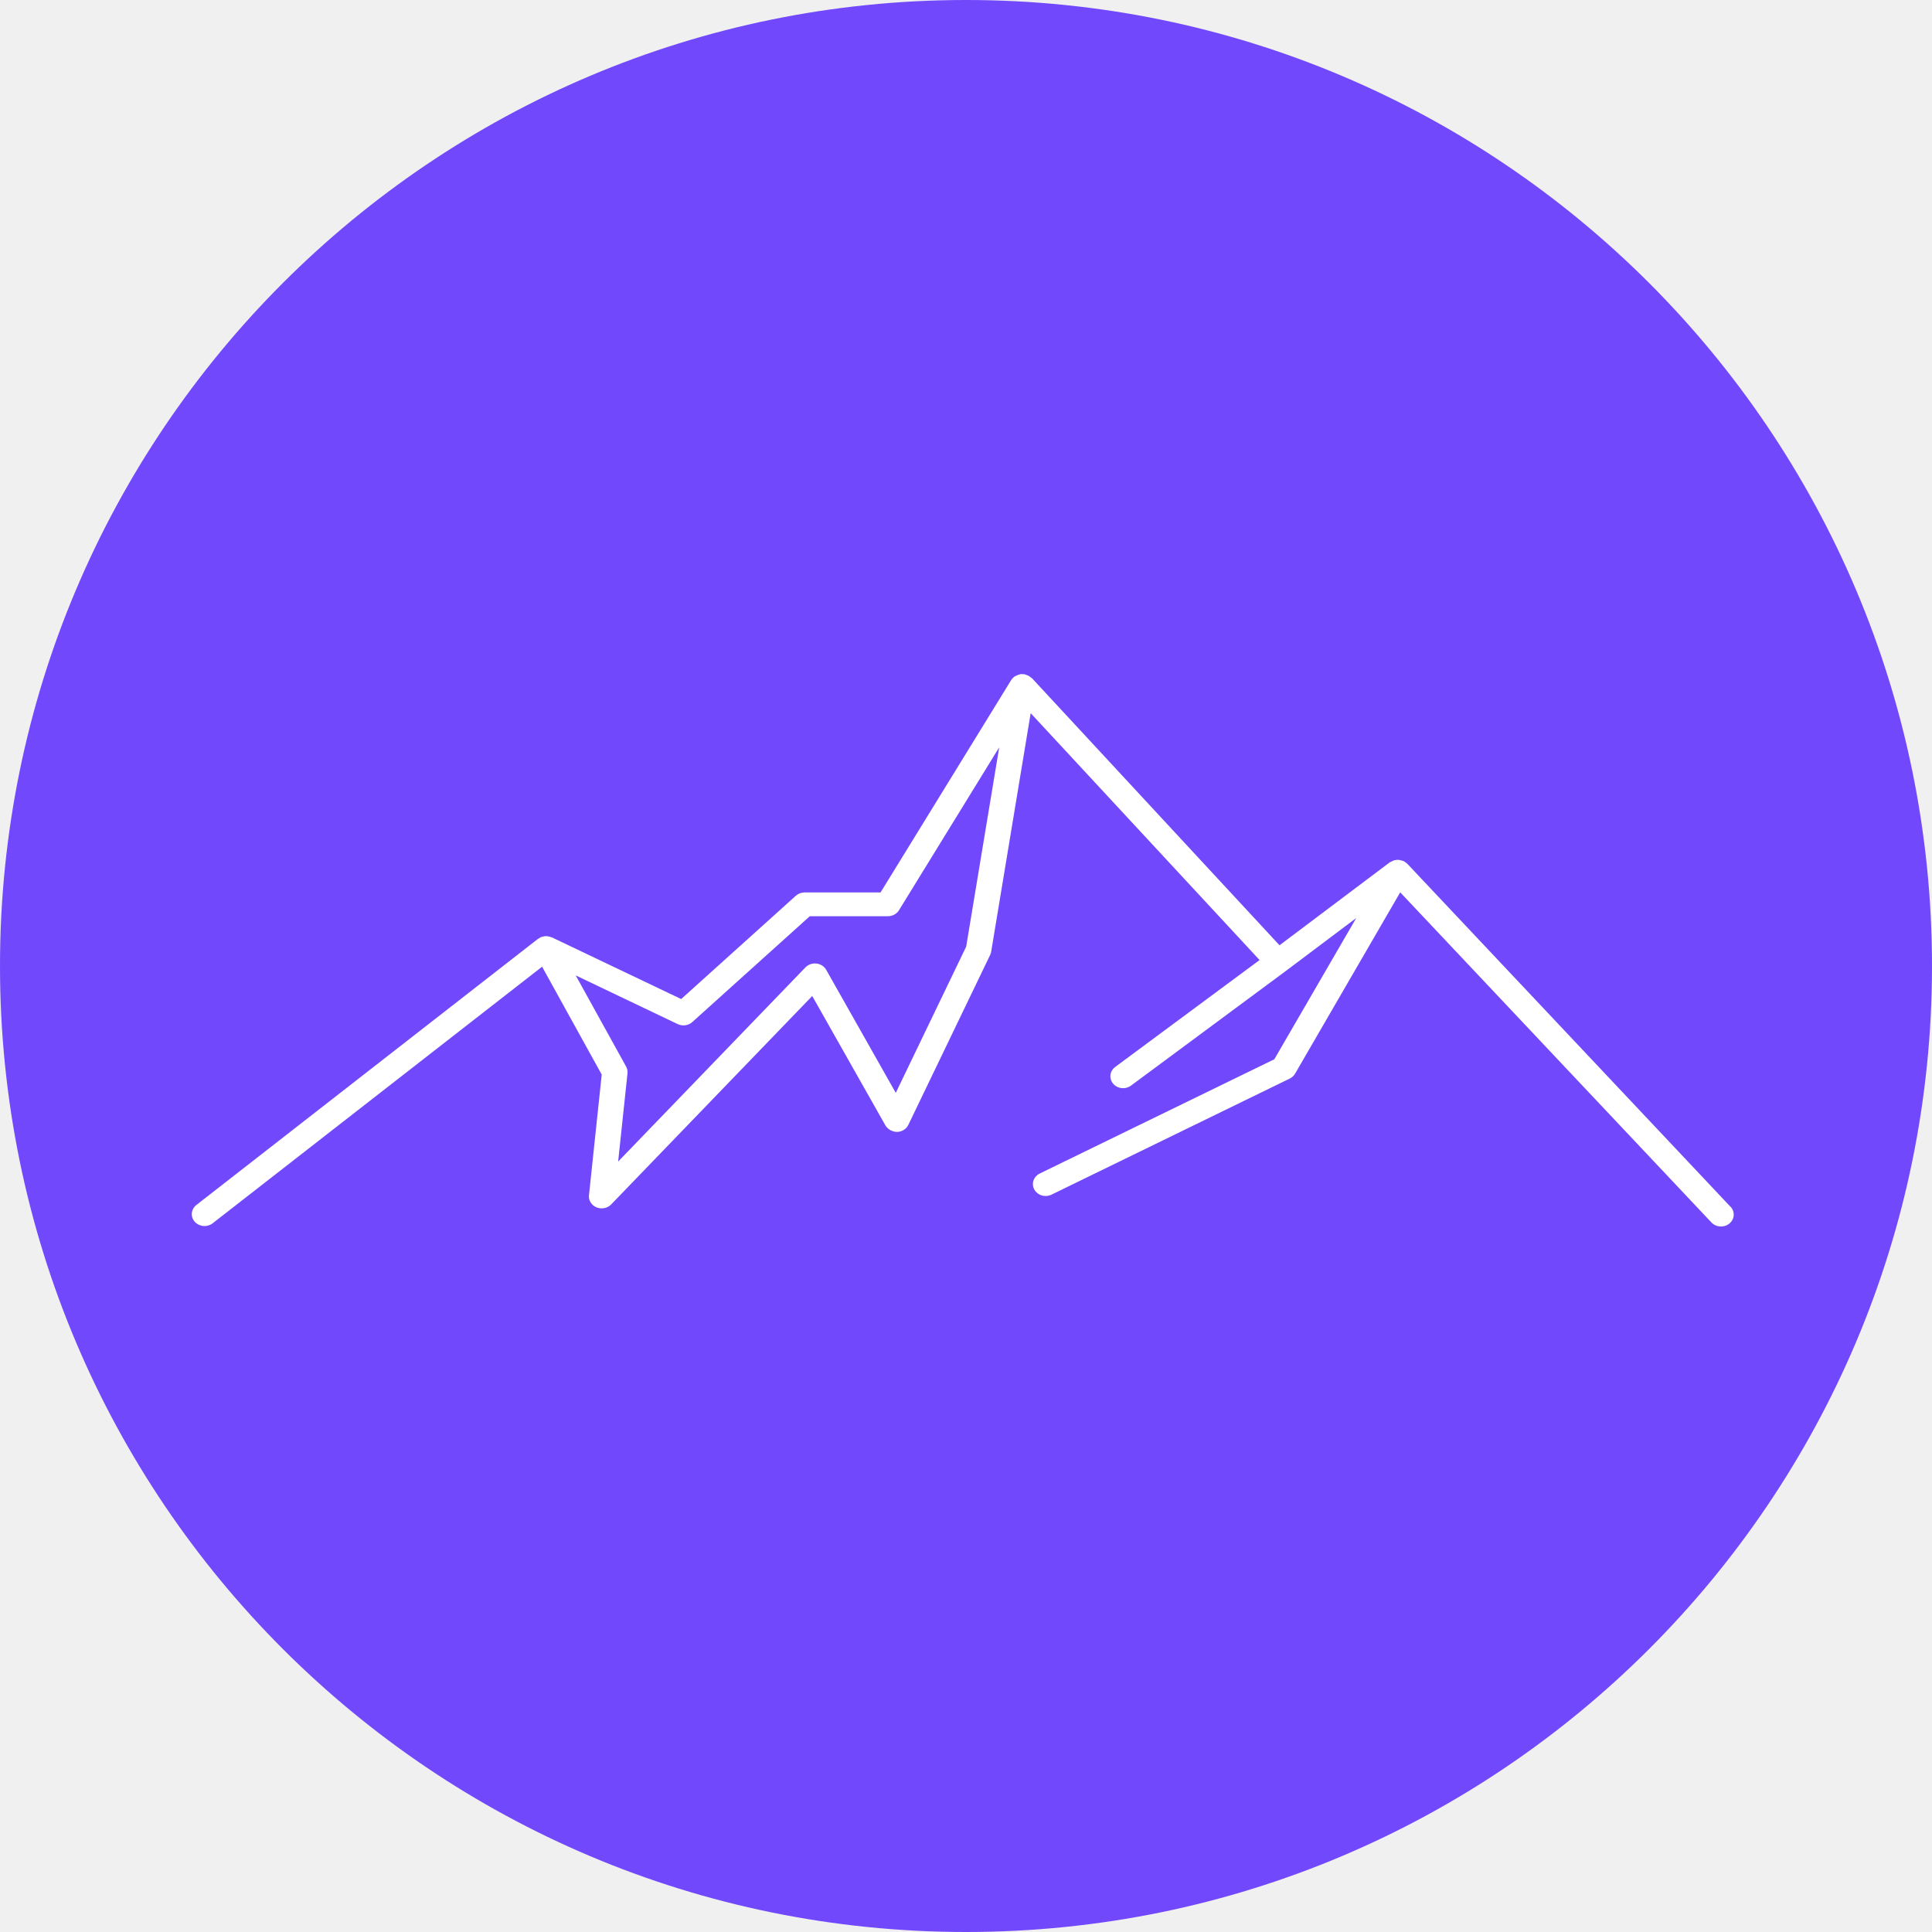
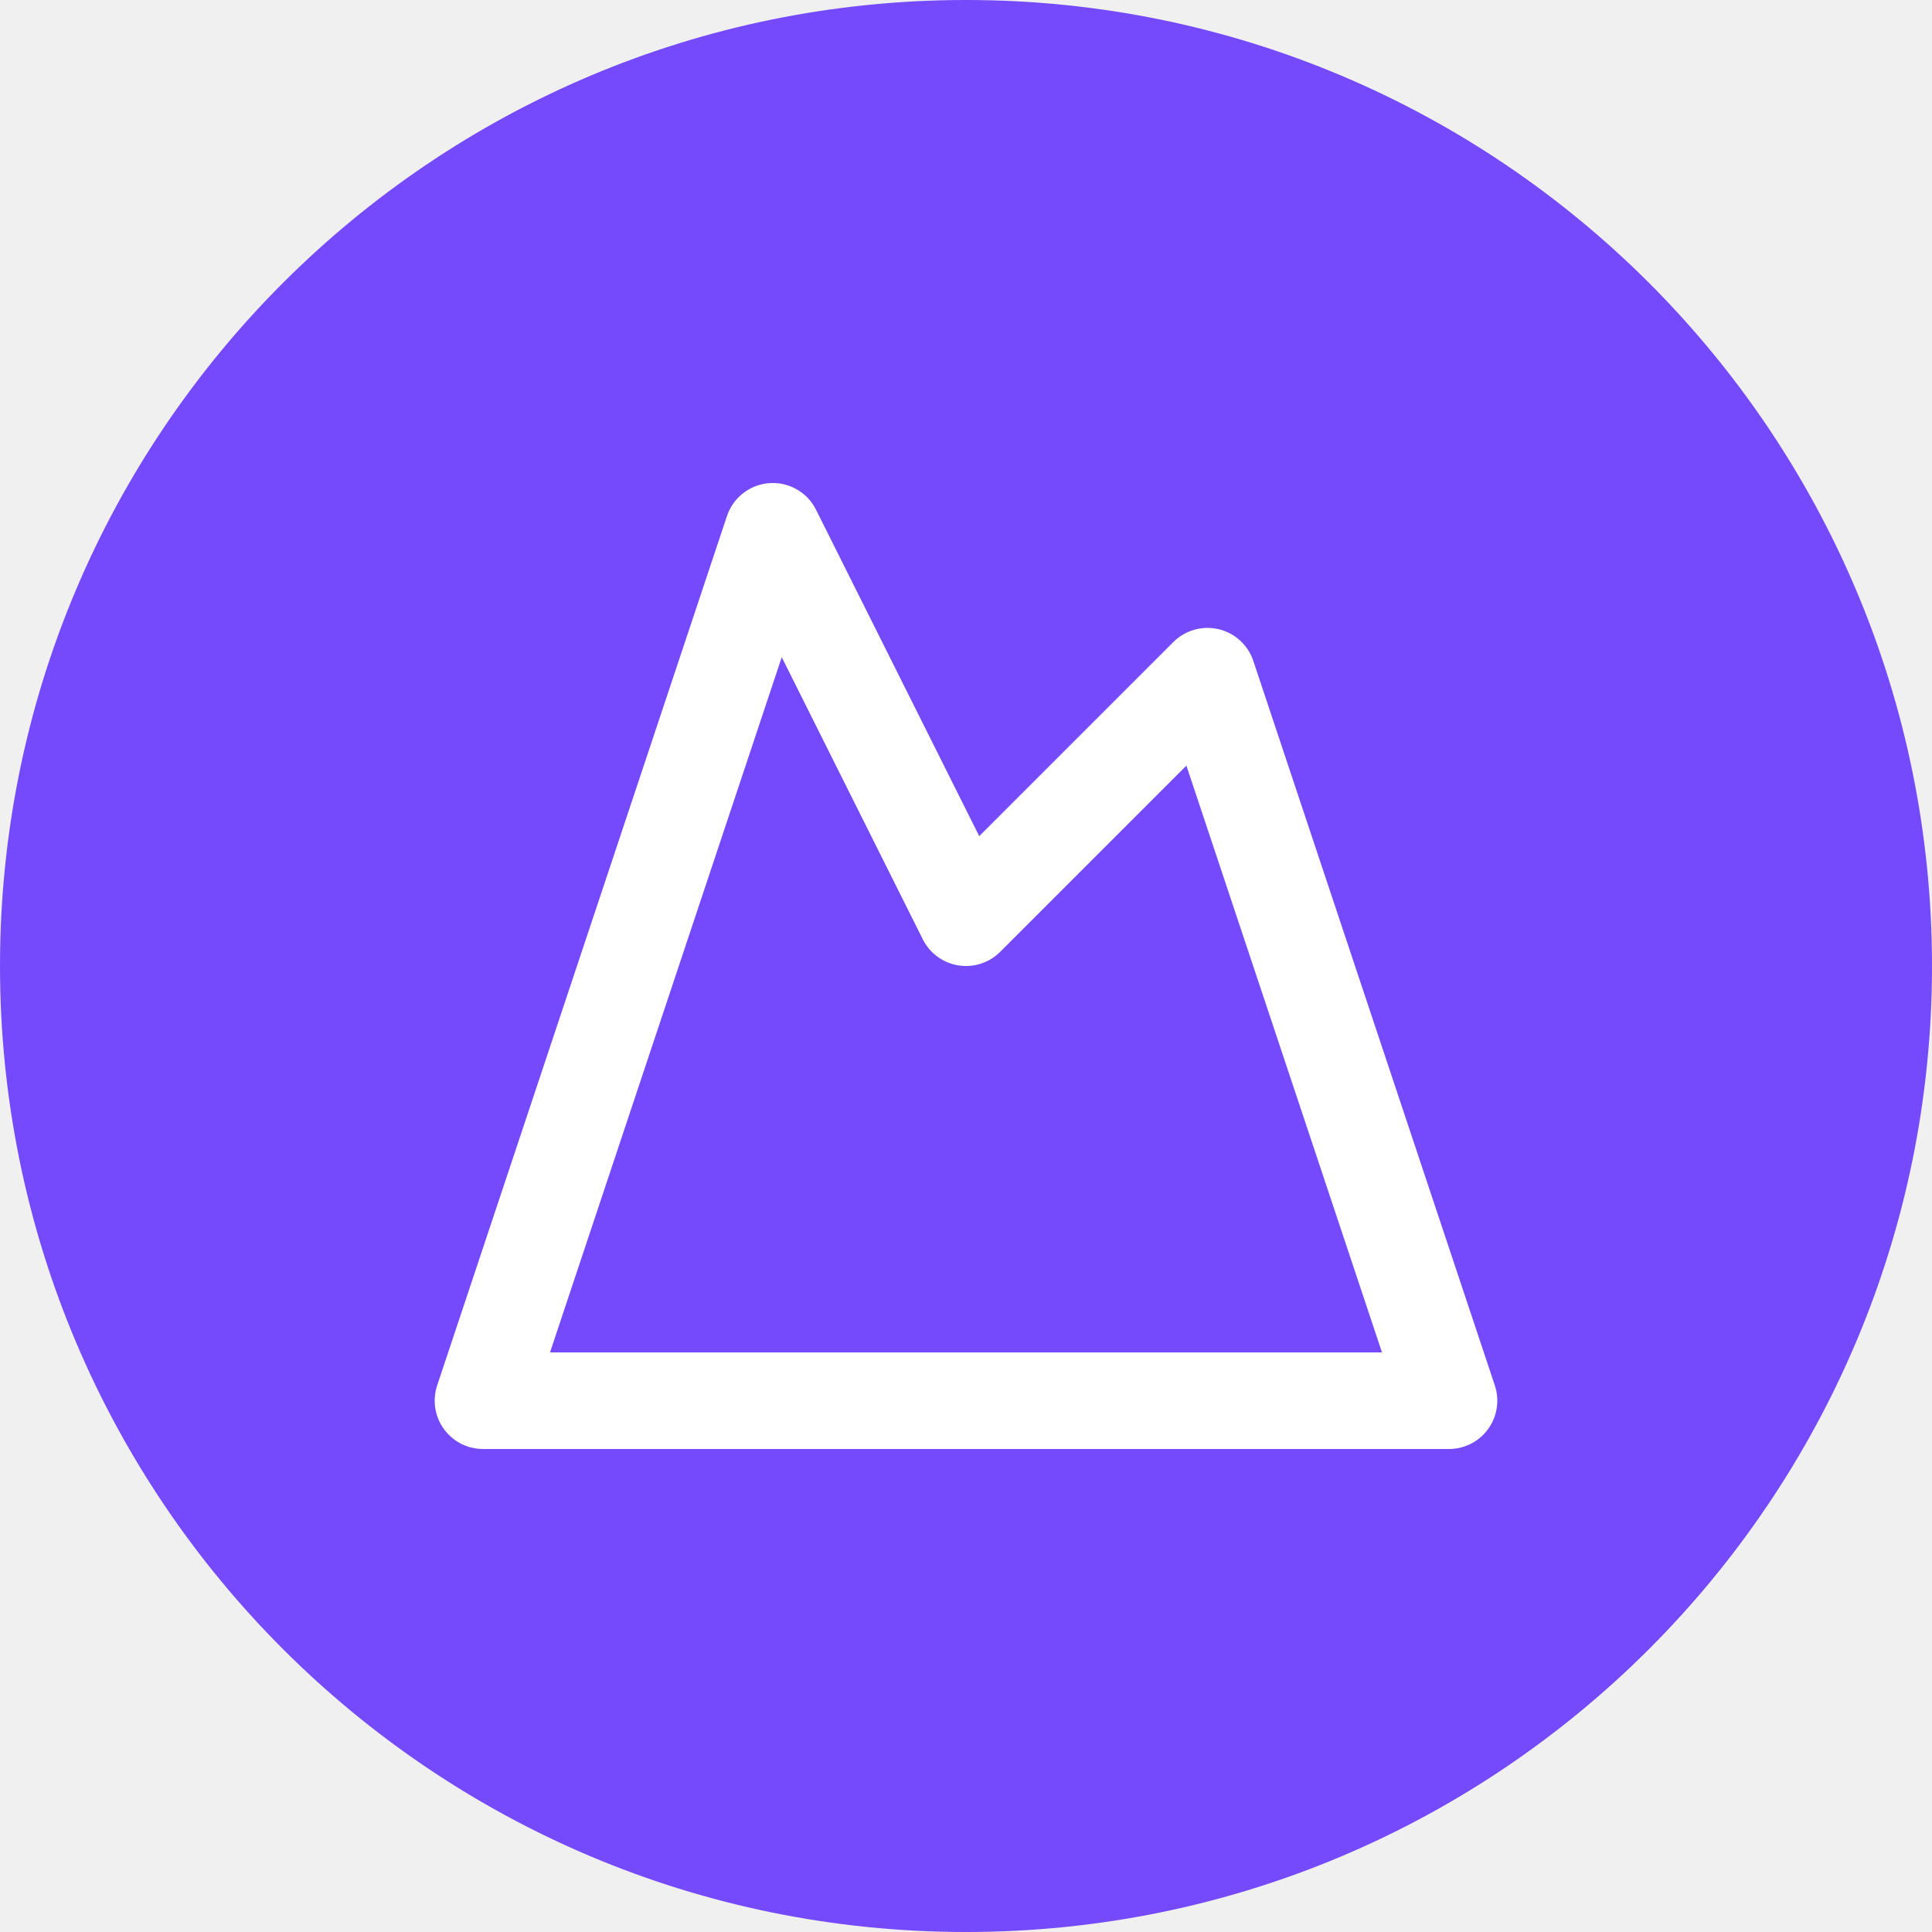
<svg xmlns="http://www.w3.org/2000/svg" version="1.1" width="1000" height="1000">
-   <g clip-path="url(#SvgjsClipPath1077)">
-     <rect width="1000" height="1000" fill="#7148fc" />
-     <g transform="matrix(1.8,0,0,1.8,50,50)">
-       <svg version="1.1" width="500" height="500">
-         <svg width="500" zoomAndPan="magnify" viewBox="0 0 375 375" height="500" preserveAspectRatio="xMidYMid meet" version="1.0">
-           <defs>
-             <clipPath id="1120e9c1b9">
-               <path d="M 20 124.527 L 354 124.527 L 354 244 L 20 244 Z M 20 124.527 " clip-rule="nonzero" />
-             </clipPath>
-             <clipPath id="SvgjsClipPath1077">
-               <rect width="1000" height="1000" x="0" y="0" rx="500" ry="500" />
-             </clipPath>
-           </defs>
-           <g clip-path="url(#1120e9c1b9)">
-             <path fill="#ffffff" d="M 352.277 239.32 L 282.754 165.535 L 282.672 165.445 C 282.414 165.266 282.164 165.078 281.918 164.887 L 281.867 164.887 C 281.637 164.785 281.391 164.715 281.137 164.676 C 281.047 164.648 280.953 164.625 280.859 164.605 C 280.277 164.566 279.699 164.699 279.207 164.988 C 279.094 165.035 278.98 165.09 278.875 165.156 L 255.113 183.031 L 201.723 125.426 C 201.66 125.363 201.578 125.348 201.52 125.293 C 201.312 125.102 201.074 124.941 200.809 124.824 C 200.695 124.777 200.578 124.734 200.457 124.703 C 200.328 124.648 200.195 124.605 200.062 124.566 C 199.93 124.559 199.797 124.559 199.66 124.566 C 199.562 124.566 199.48 124.523 199.383 124.527 C 199.281 124.531 199.25 124.582 199.18 124.594 C 198.957 124.641 198.742 124.707 198.539 124.801 C 198.379 124.855 198.227 124.922 198.078 125.004 C 197.766 125.207 197.5 125.465 197.297 125.77 L 197.262 125.805 L 169.074 171.633 L 152.711 171.633 C 152 171.633 151.312 171.891 150.797 172.352 L 126.07 194.629 L 98.203 181.332 C 98.156 181.309 98.105 181.332 98.055 181.309 C 97.625 181.113 97.148 181.031 96.672 181.07 C 96.633 181.07 96.594 181.07 96.551 181.102 C 96.254 181.133 95.961 181.211 95.691 181.336 C 95.578 181.406 95.473 181.488 95.375 181.574 C 95.32 181.609 95.25 181.605 95.191 181.645 L 21.516 239.043 C 20.953 239.477 20.605 240.105 20.539 240.781 C 20.473 241.461 20.699 242.137 21.164 242.66 C 21.633 243.18 22.305 243.508 23.027 243.57 C 23.754 243.633 24.477 243.422 25.035 242.984 L 96.078 187.652 L 108.938 210.922 L 106.188 236.945 C 106.152 237.305 106.195 237.664 106.316 238.008 C 106.438 238.348 106.633 238.66 106.891 238.926 C 107.152 239.191 107.465 239.406 107.82 239.551 C 108.172 239.695 108.551 239.766 108.938 239.766 C 109.32 239.766 109.703 239.691 110.055 239.547 C 110.406 239.398 110.723 239.184 110.98 238.918 L 154.336 193.969 L 170.141 221.914 C 170.398 222.324 170.766 222.668 171.207 222.906 C 171.648 223.148 172.148 223.277 172.66 223.285 C 173.176 223.266 173.676 223.113 174.105 222.84 C 174.531 222.566 174.867 222.188 175.074 221.742 L 192.715 185.102 C 192.816 184.891 192.891 184.668 192.926 184.438 L 201.449 132.973 L 250.816 186.215 L 219.676 209.273 C 219.227 209.605 218.902 210.059 218.742 210.57 C 218.582 211.082 218.598 211.629 218.785 212.129 C 218.973 212.633 219.324 213.07 219.789 213.379 C 220.254 213.688 220.812 213.852 221.383 213.852 C 222.004 213.855 222.605 213.656 223.086 213.293 L 256.477 188.57 L 271.664 177.152 L 253.996 207.613 L 203.398 232.258 C 202.852 232.527 202.422 232.953 202.168 233.477 C 201.914 234 201.855 234.59 202.004 235.148 C 202.152 235.703 202.492 236.199 202.977 236.555 C 203.461 236.91 204.059 237.102 204.672 237.102 C 205.113 237.102 205.551 237 205.941 236.809 L 257.305 211.785 C 257.785 211.555 258.184 211.195 258.449 210.758 L 281.145 171.613 L 348.184 242.723 C 348.418 242.992 348.703 243.215 349.031 243.379 C 349.359 243.543 349.719 243.641 350.09 243.672 C 350.461 243.699 350.832 243.66 351.184 243.551 C 351.535 243.441 351.859 243.27 352.141 243.039 C 352.418 242.812 352.645 242.531 352.805 242.219 C 352.961 241.906 353.055 241.566 353.07 241.219 C 353.086 240.875 353.023 240.527 352.895 240.203 C 352.762 239.879 352.562 239.586 352.305 239.336 Z M 187.539 183.32 L 172.355 214.863 L 157.344 188.316 C 157.137 187.949 156.84 187.637 156.473 187.402 C 156.109 187.168 155.691 187.02 155.25 186.969 C 154.809 186.918 154.363 186.969 153.949 187.113 C 153.535 187.258 153.164 187.492 152.871 187.801 L 112.48 229.676 L 114.492 210.68 C 114.551 210.176 114.453 209.668 114.211 209.215 L 103.332 189.531 L 125.312 200.027 C 125.82 200.27 126.398 200.359 126.965 200.281 C 127.535 200.203 128.059 199.961 128.473 199.59 L 153.816 176.762 L 170.664 176.762 C 171.148 176.762 171.621 176.645 172.043 176.418 C 172.461 176.191 172.809 175.867 173.047 175.473 L 194.664 140.34 Z M 187.539 183.32 " fill-opacity="1" fill-rule="nonzero" />
-           </g>
-         </svg>
-       </svg>
-     </g>
+   <style>
+     #light-icon {
+       display: inline;
+     }
+     #dark-icon {
+       display: none;
+     }
+ 
+     @media (prefers-color-scheme: dark) {
+       #light-icon {
+         display: none;
+       }
+       #dark-icon {
+         display: inline;
+       }
+     }
+   </style>
+   <g id="light-icon">
+     <svg version="1.1" width="1000" height="1000">
+       <g clip-path="url(#SvgjsClipPath1043)">
+         <rect width="1000" height="1000" fill="#744afc" />
+         <g transform="matrix(0.6,0,0,0.6,200,200)">
+           <svg version="1.1" width="1000" height="1000">
+             <svg width="1000" zoomAndPan="magnify" viewBox="0 0 750 750" height="1000" preserveAspectRatio="xMidYMid meet" version="1.0">
+               <path stroke-linecap="round" transform="matrix(31.25, 0, 0, 31.25, 0.00000265, 0.00002)" fill="none" stroke-linejoin="round" d="M 8 3 L 12 11 L 17 6 L 22 21 L 2 21 Z M 8 3 " stroke="#ffffff" stroke-width="2" stroke-opacity="1" stroke-miterlimit="4" />
+             </svg>
+           </svg>
+         </g>
+       </g>
+       <defs>
+         <clipPath id="SvgjsClipPath1043">
+           <rect width="1000" height="1000" x="0" y="0" rx="500" ry="500" />
+         </clipPath>
+       </defs>
+     </svg>
+   </g>
+   <g id="dark-icon">
+     <svg version="1.1" width="1000" height="1000">
+       <g clip-path="url(#SvgjsClipPath1044)">
+         <rect width="1000" height="1000" fill="#744afc" />
+         <g transform="matrix(0.6,0,0,0.6,200,200)">
+           <svg version="1.1" width="1000" height="1000">
+             <svg width="1000" zoomAndPan="magnify" viewBox="0 0 750 750" height="1000" preserveAspectRatio="xMidYMid meet" version="1.0">
+               <path stroke-linecap="round" transform="matrix(31.25, 0, 0, 31.25, 0.00000265, 0.00002)" fill="none" stroke-linejoin="round" d="M 8 3 L 12 11 L 17 6 L 22 21 L 2 21 Z M 8 3 " stroke="#ffffff" stroke-width="2" stroke-opacity="1" stroke-miterlimit="4" />
+             </svg>
+           </svg>
+         </g>
+       </g>
+       <defs>
+         <clipPath id="SvgjsClipPath1044">
+           <rect width="1000" height="1000" x="0" y="0" rx="500" ry="500" />
+         </clipPath>
+       </defs>
+     </svg>
  </g>
</svg>
